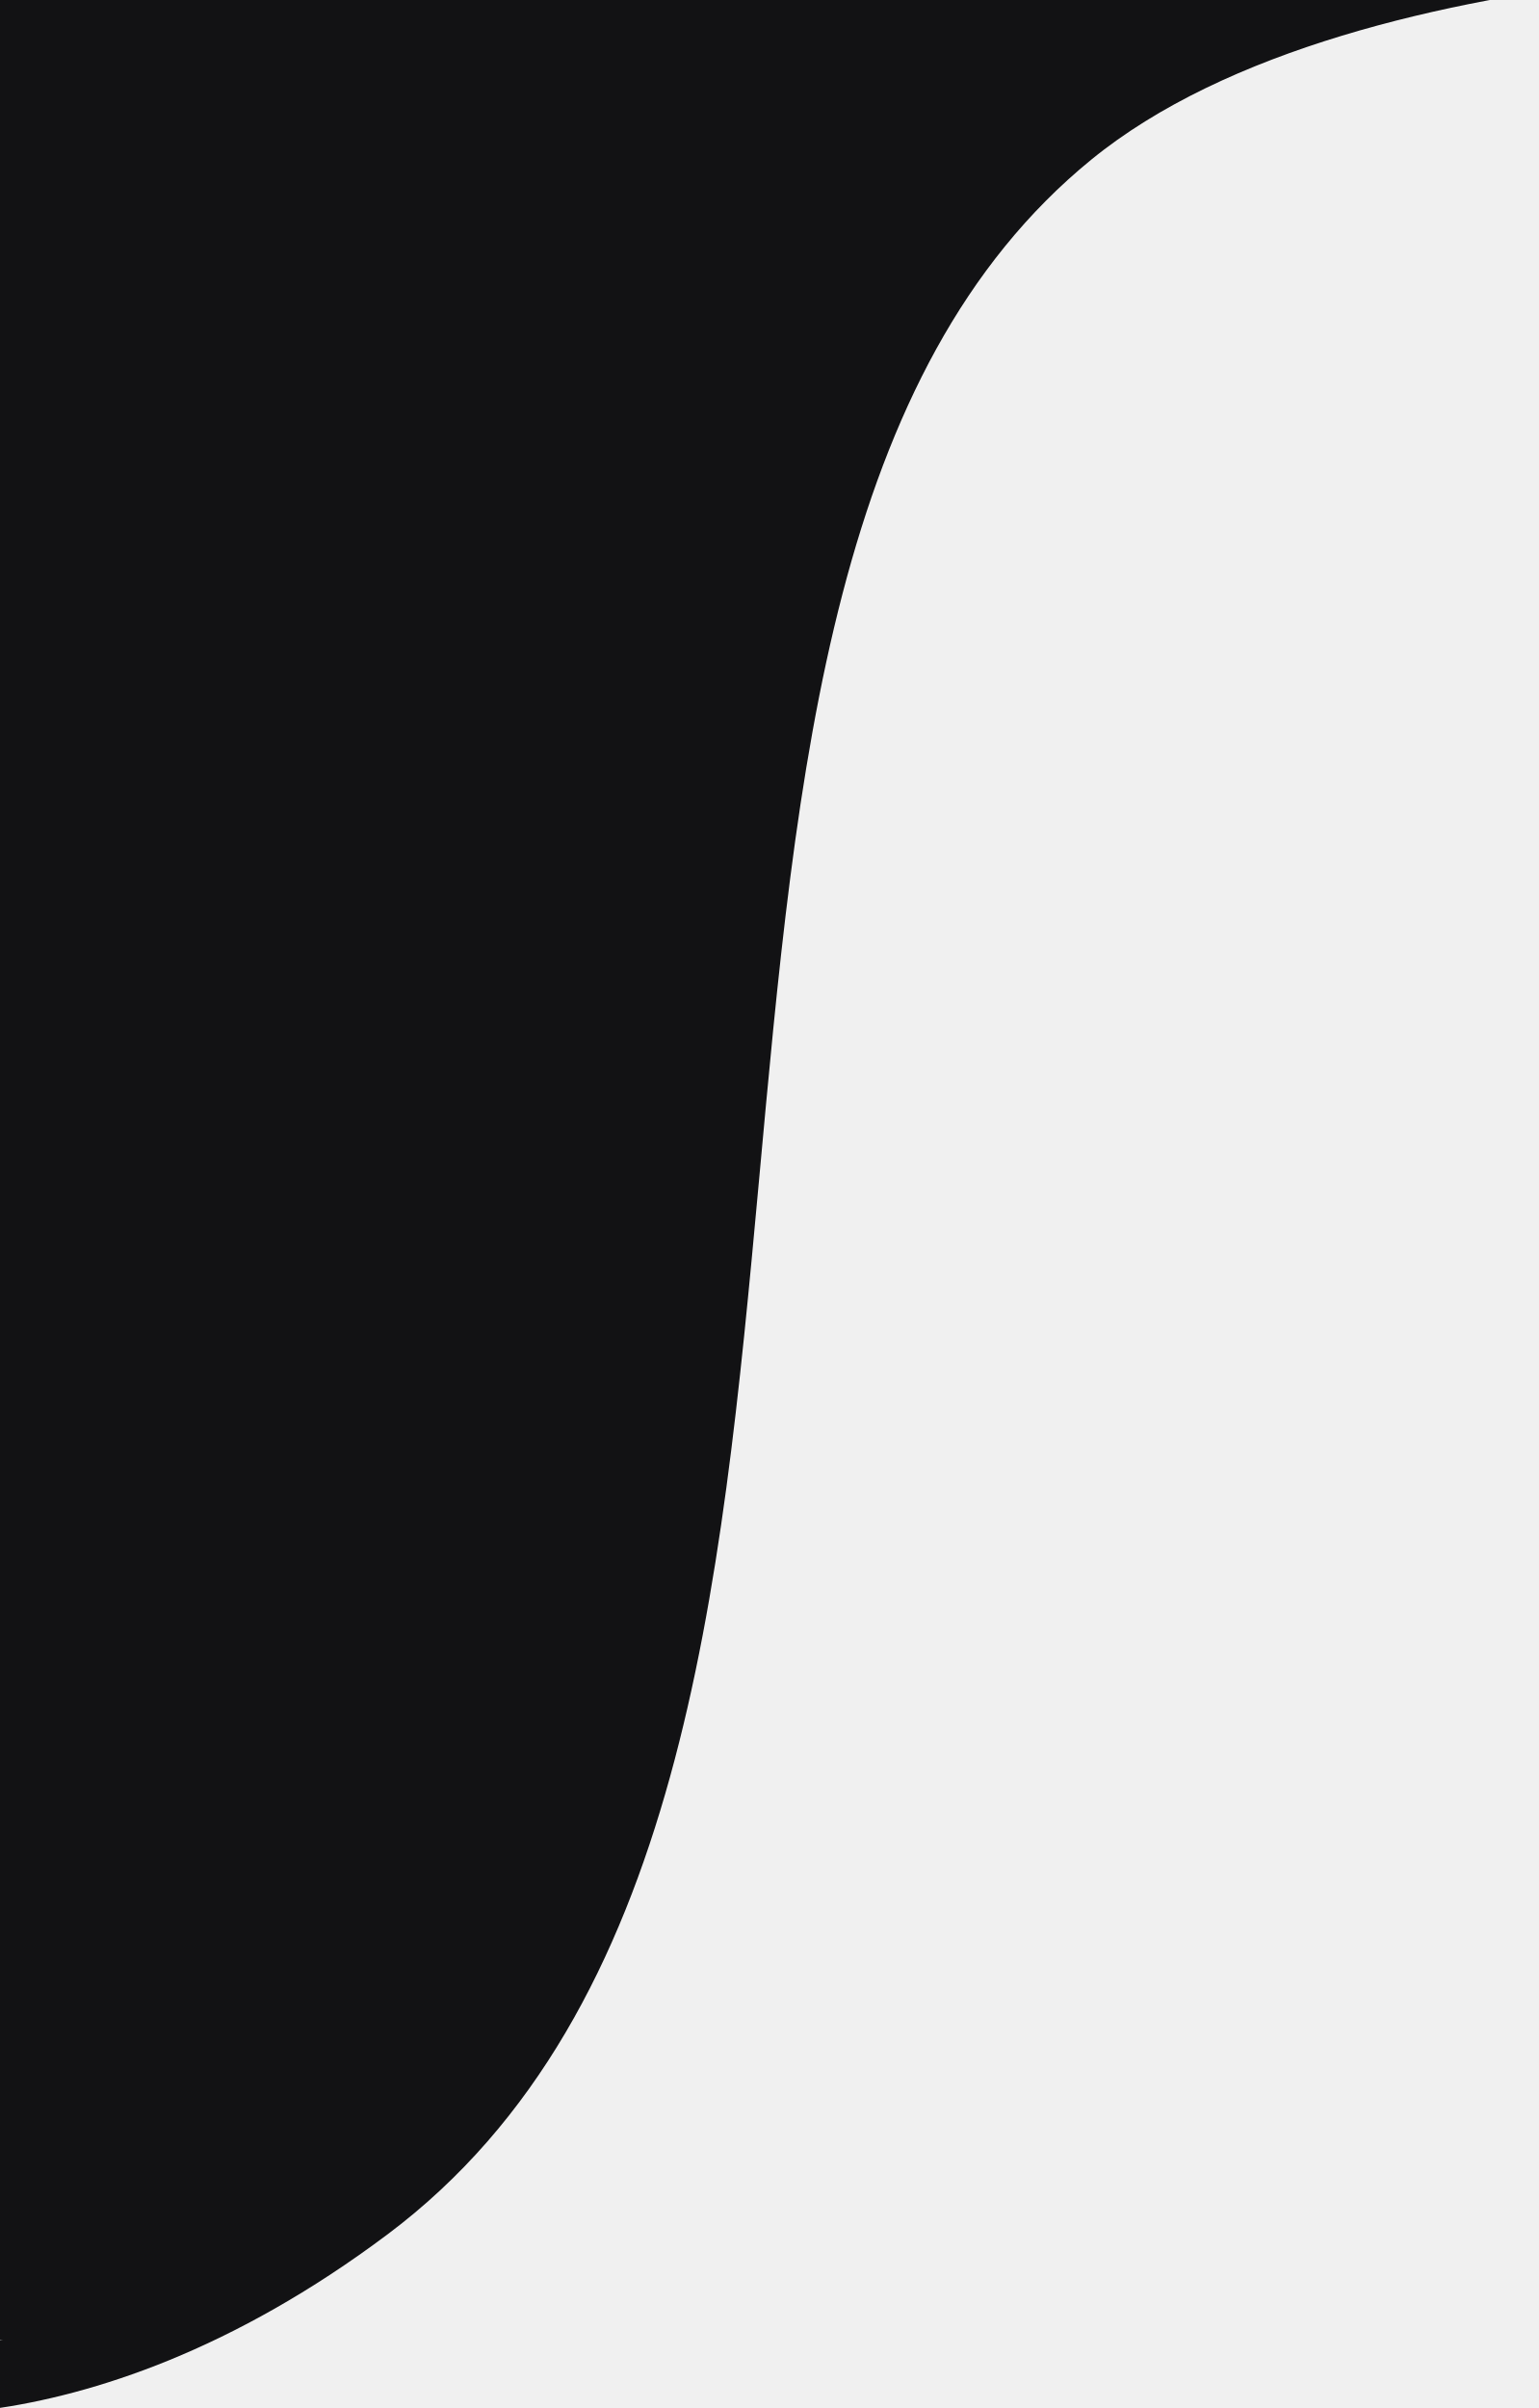
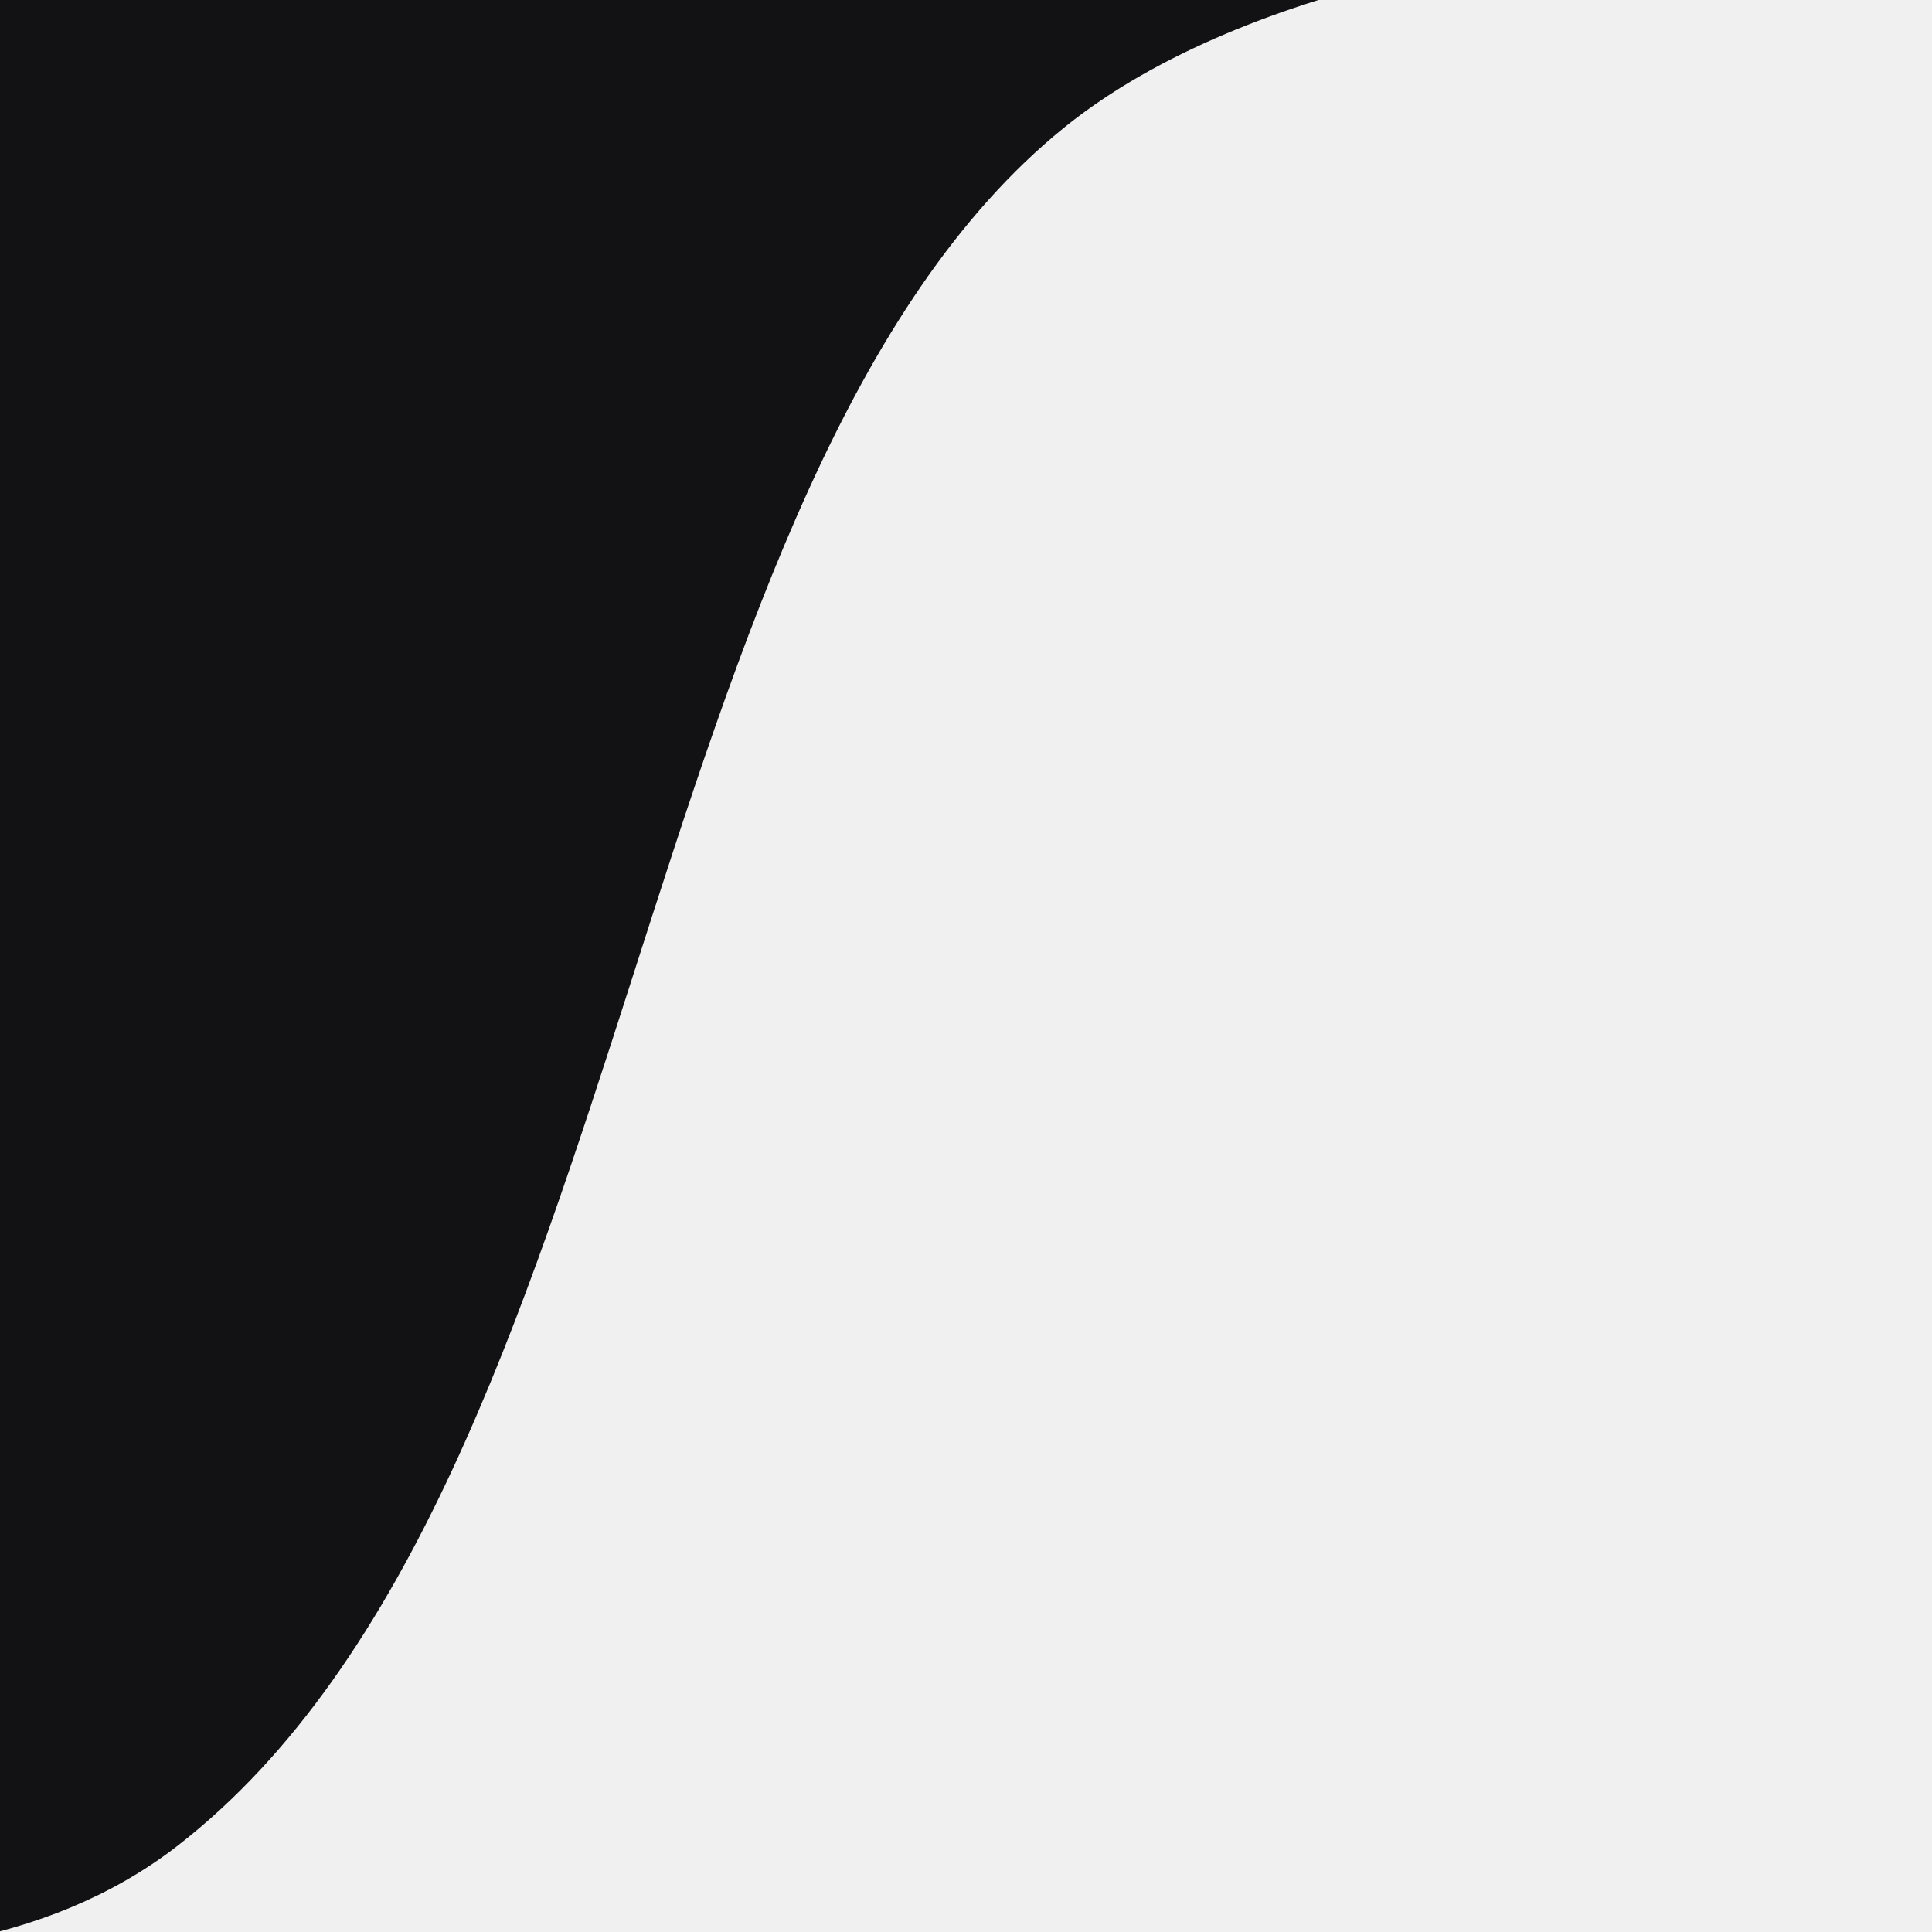
- <svg xmlns="http://www.w3.org/2000/svg" width="23" height="36" viewBox="0 0 23 36" fill="none">
-   <g clip-path="url(#clip0_74_245)">
-     <ellipse cx="5" cy="9.5" rx="7" ry="11.5" fill="#121214" />
-     <ellipse cx="4.5" cy="4" rx="9.5" ry="6" fill="#121214" />
-     <ellipse cx="8" cy="-1" rx="9" ry="6" fill="#121214" />
-     <ellipse cx="0.5" cy="19" rx="10.5" ry="16" fill="#121214" />
-     <ellipse cx="12.5" cy="-4" rx="9.5" ry="6" fill="#121214" />
-     <path d="M-2.5 35.5C-2.5 35.5 0.974 36.394 5.5 33C13.883 26.712 7.88 8.624 16 2C20.287 -1.497 29.5 -1 29.5 -1" stroke="#121214" />
+ <svg xmlns="http://www.w3.org/2000/svg" width="36" height="36" viewBox="0 0 36 36" fill="none">
+   <g clip-path="url(#clip0_75_268)">
+     <path d="M-9.5 35C-9.5 35 -1.671 37.624 3 34C11.43 27.459 11.217 8.726 19.5 2C23.244 -1.04 29.5 -1.5 29.5 -1.5" stroke="#121214" />
+     <ellipse cy="18" rx="8" ry="17" fill="#121214" />
+     <ellipse cx="2" cy="16" rx="8" ry="17" fill="#121214" />
+     <ellipse cx="4" cy="11" rx="8" ry="17" fill="#121214" />
+     <ellipse cx="7" cy="3" rx="8" ry="17" fill="#121214" />
+     <ellipse cx="8" cy="3" rx="8" ry="9" fill="#121214" />
+     <ellipse cx="11" cy="-1" rx="8" ry="9" fill="#121214" />
+     <ellipse cx="16" cy="-6" rx="8" ry="9" fill="#121214" />
  </g>
  <defs>
-     <clipPath id="clip0_74_245">
-       <rect width="23" height="36" fill="white" />
+     <clipPath id="clip0_75_268">
+       <rect width="36" height="36" fill="white" />
    </clipPath>
  </defs>
</svg>
